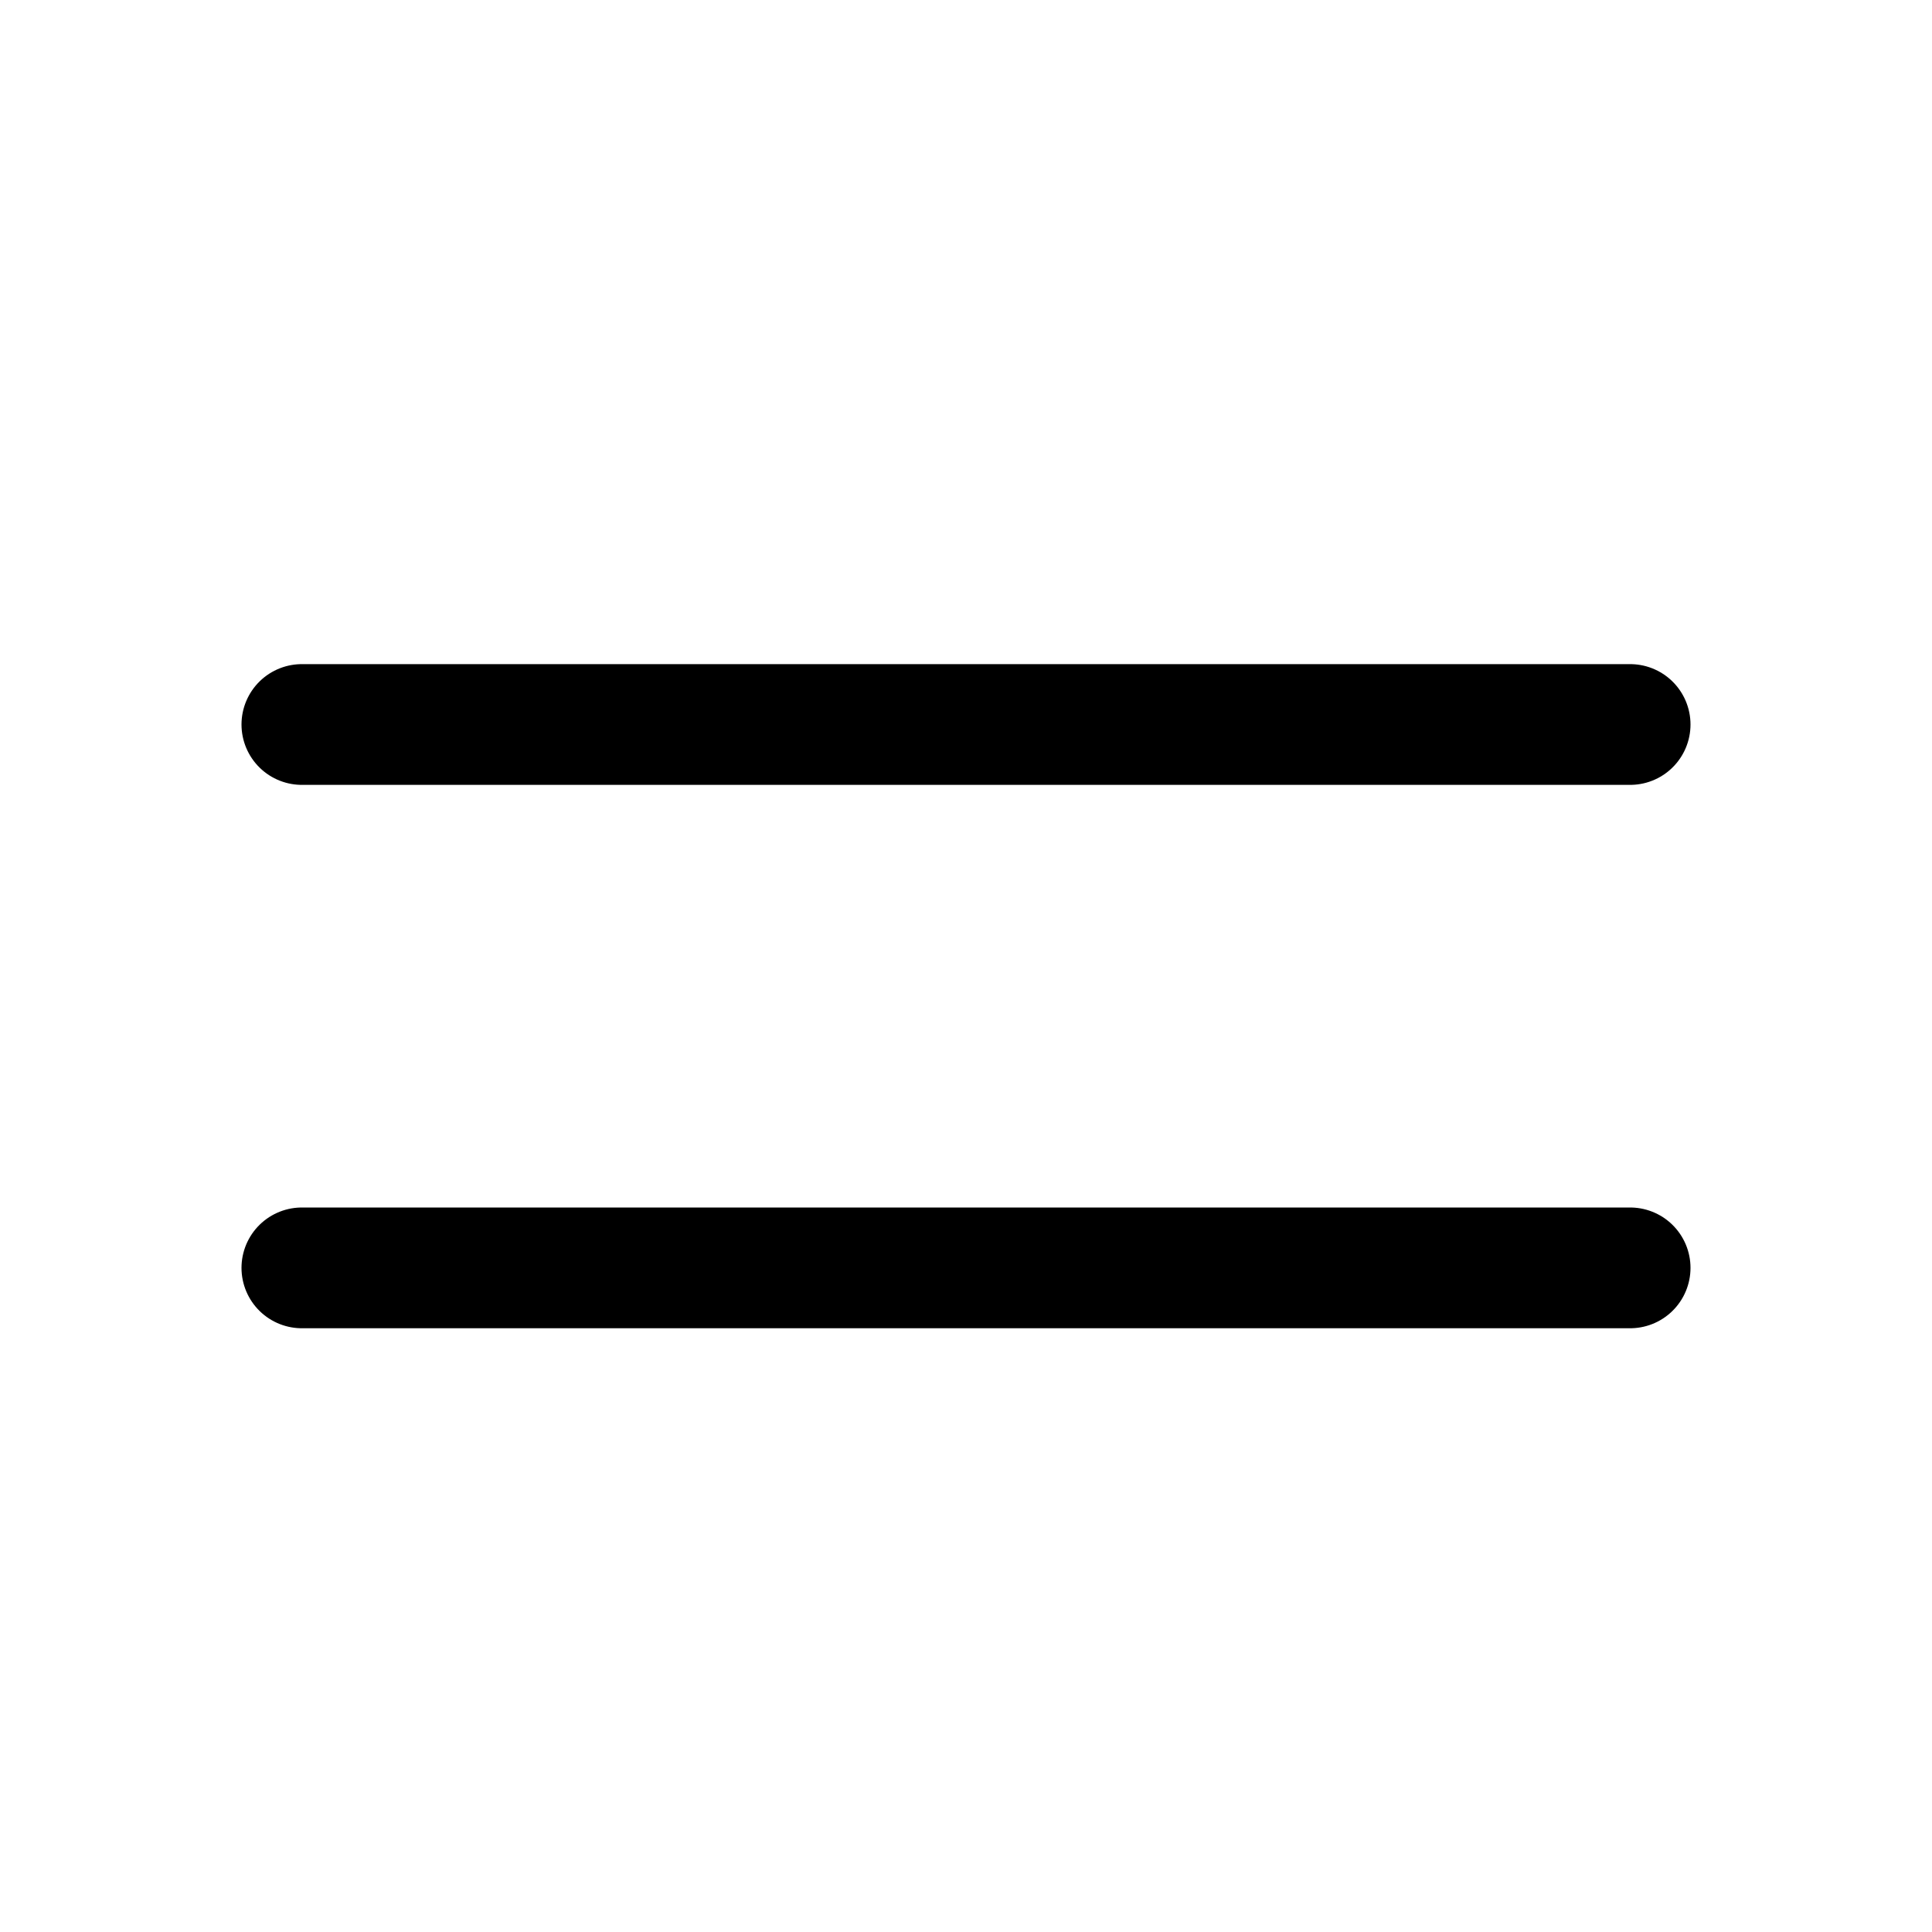
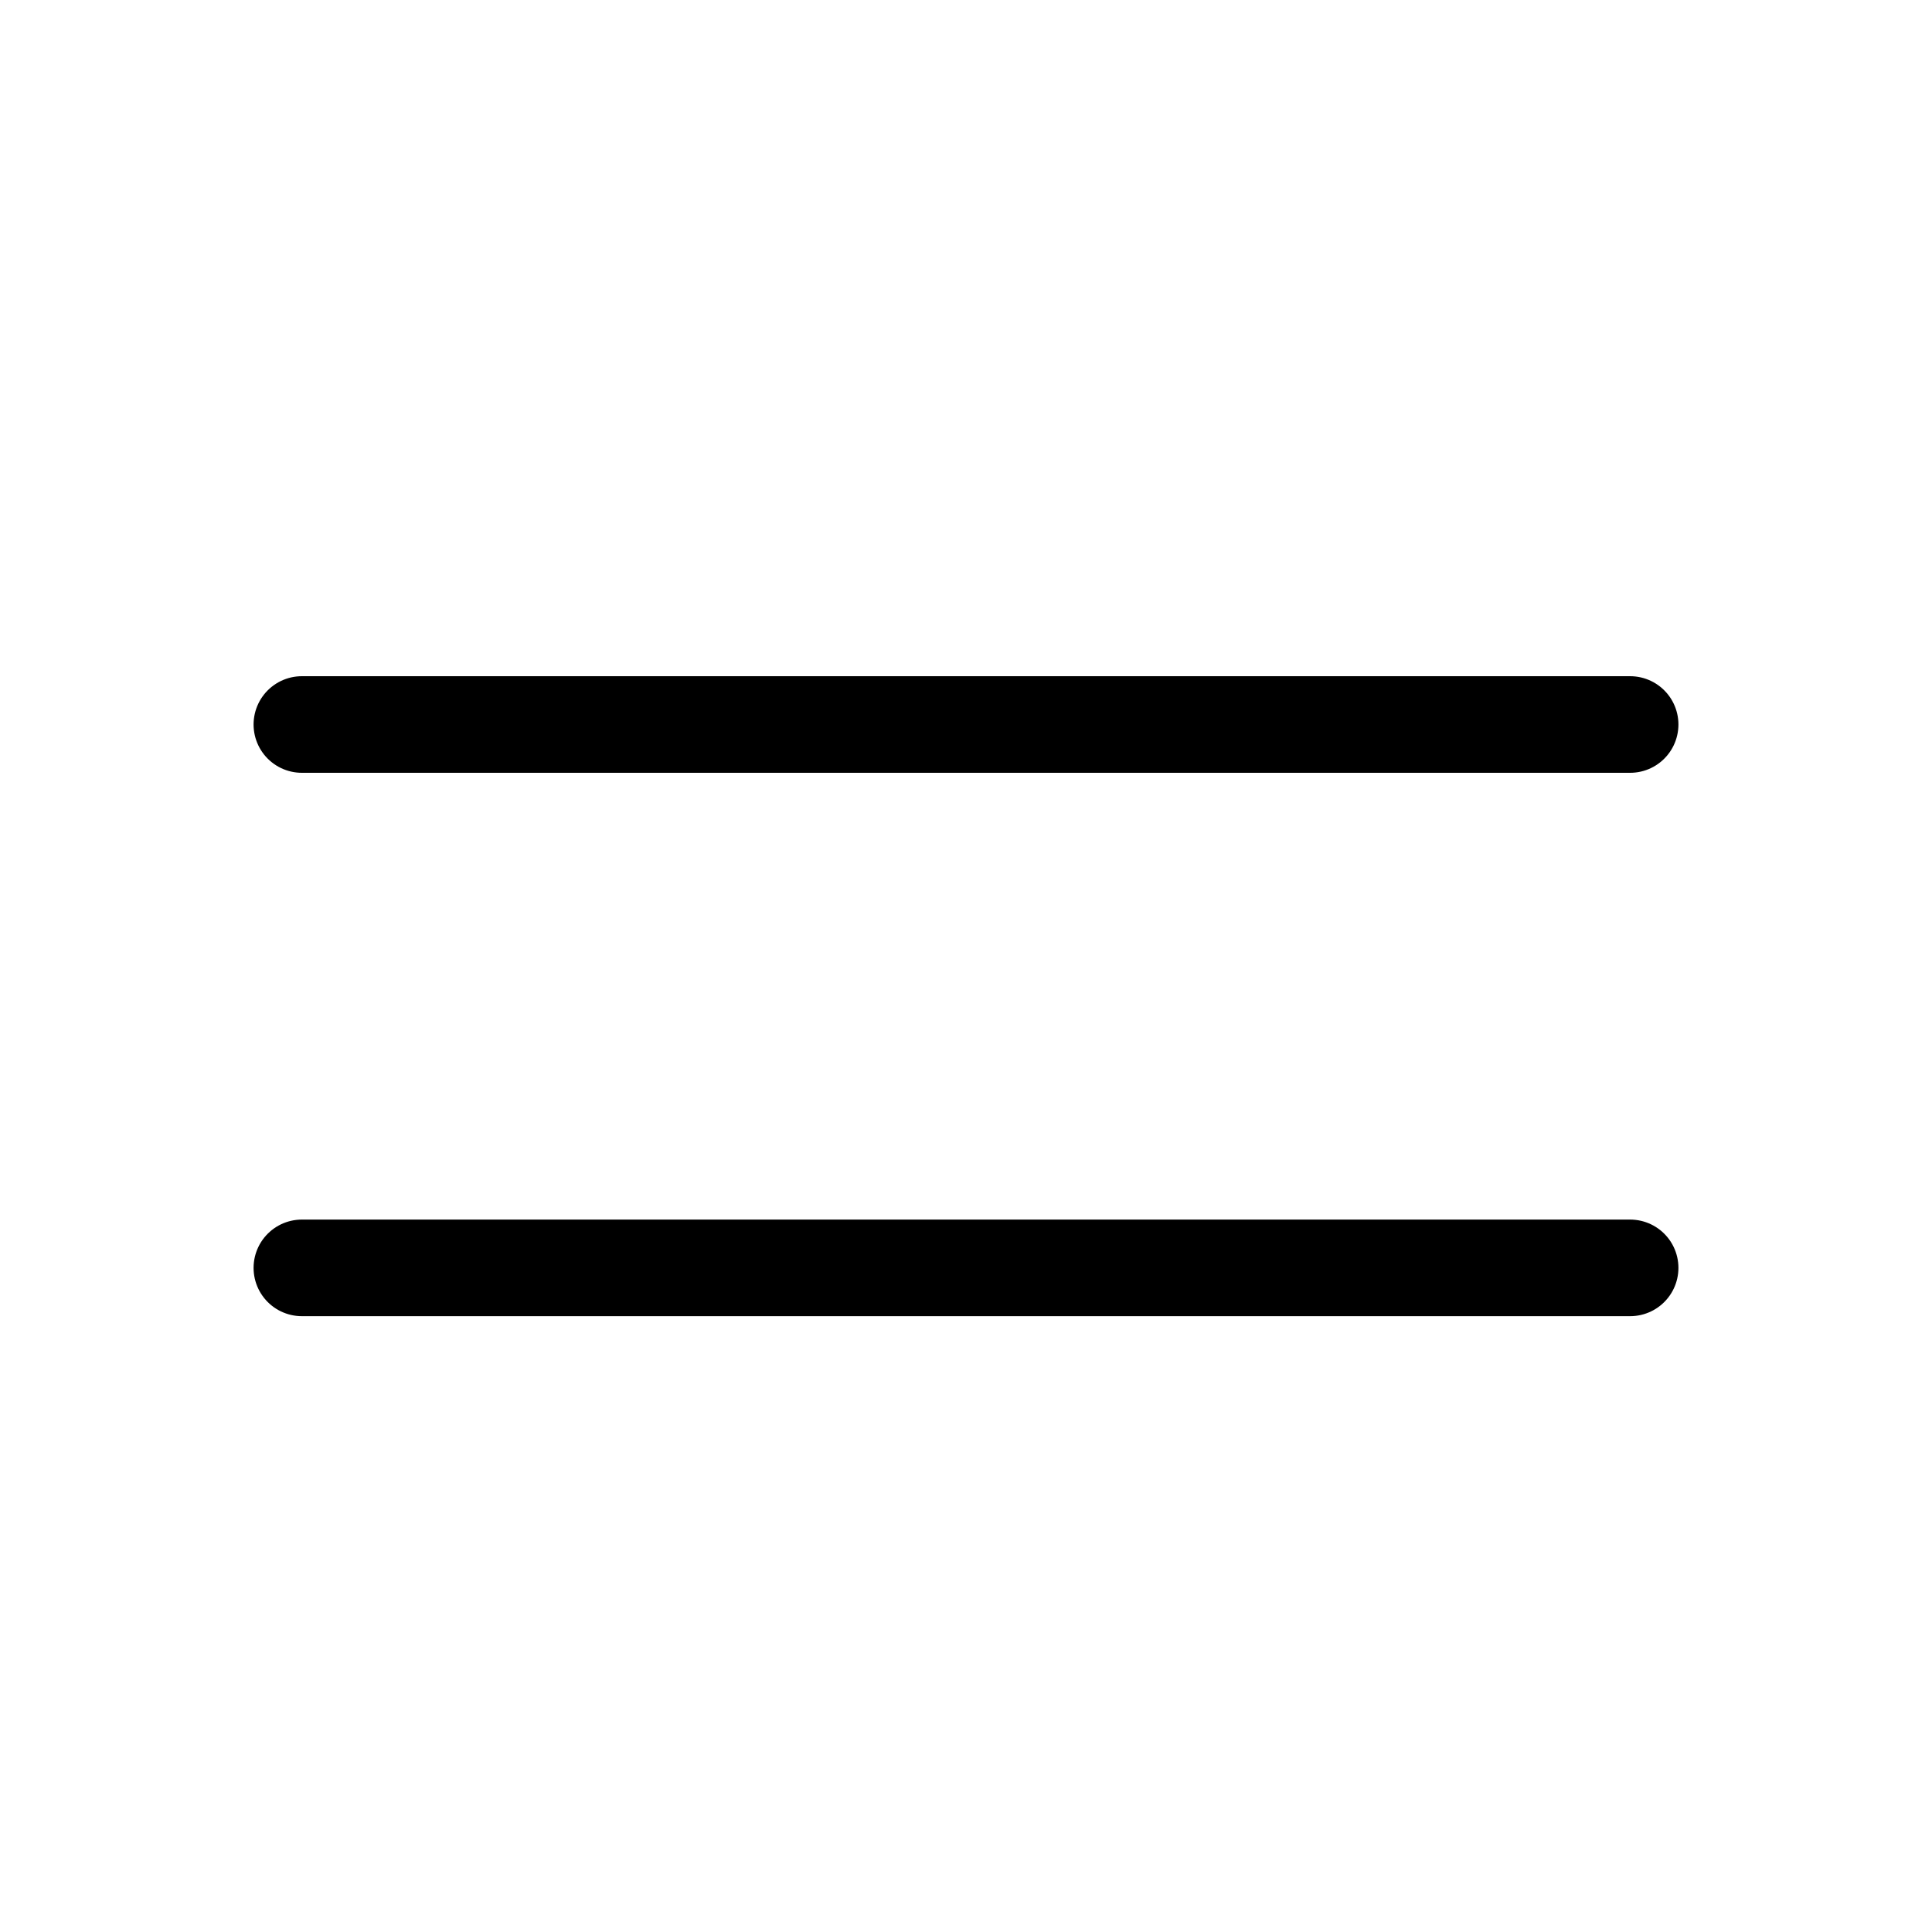
- <svg xmlns="http://www.w3.org/2000/svg" fill="none" viewBox="0 0 24 24" stroke-width="1.5" stroke="black" class="size-6">
+ <svg xmlns="http://www.w3.org/2000/svg" fill="none" viewBox="0 0 24 24" stroke-width="1.2" stroke="black" class="size-6">
  <path stroke-linecap="round" stroke-linejoin="round" d="M3.75 9h16.5m-16.5 6.75h16.5" />
</svg>
